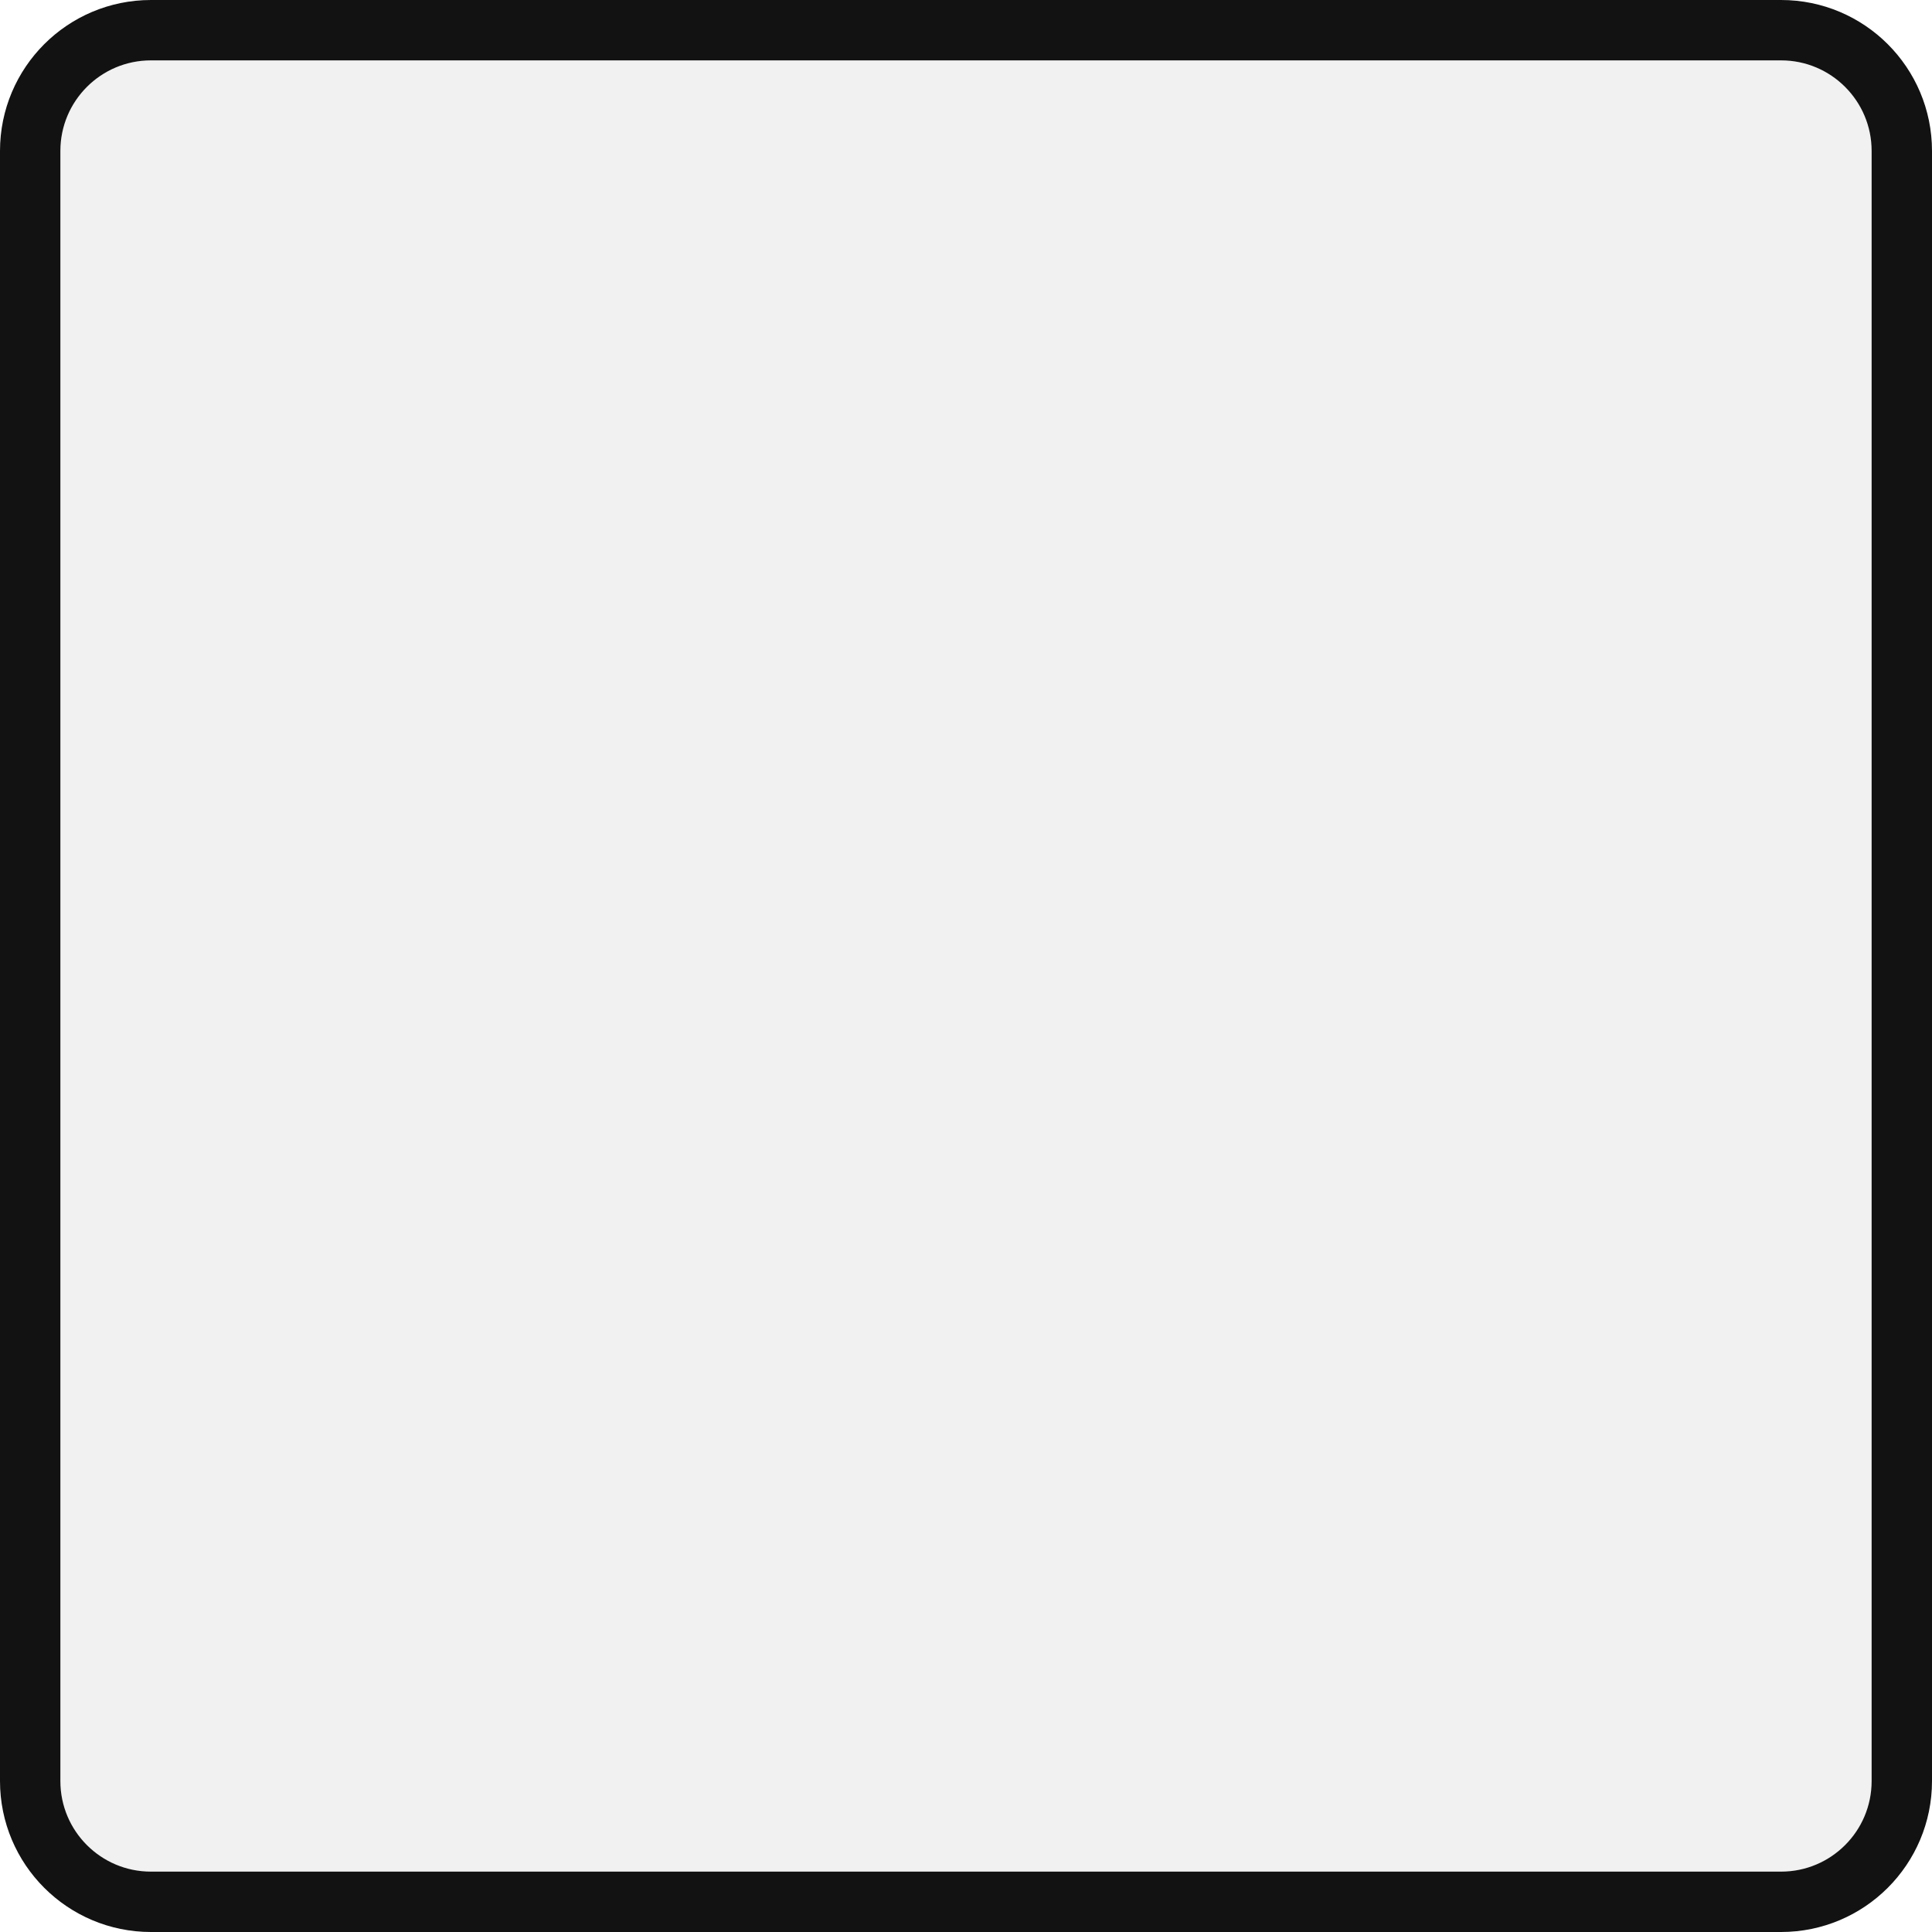
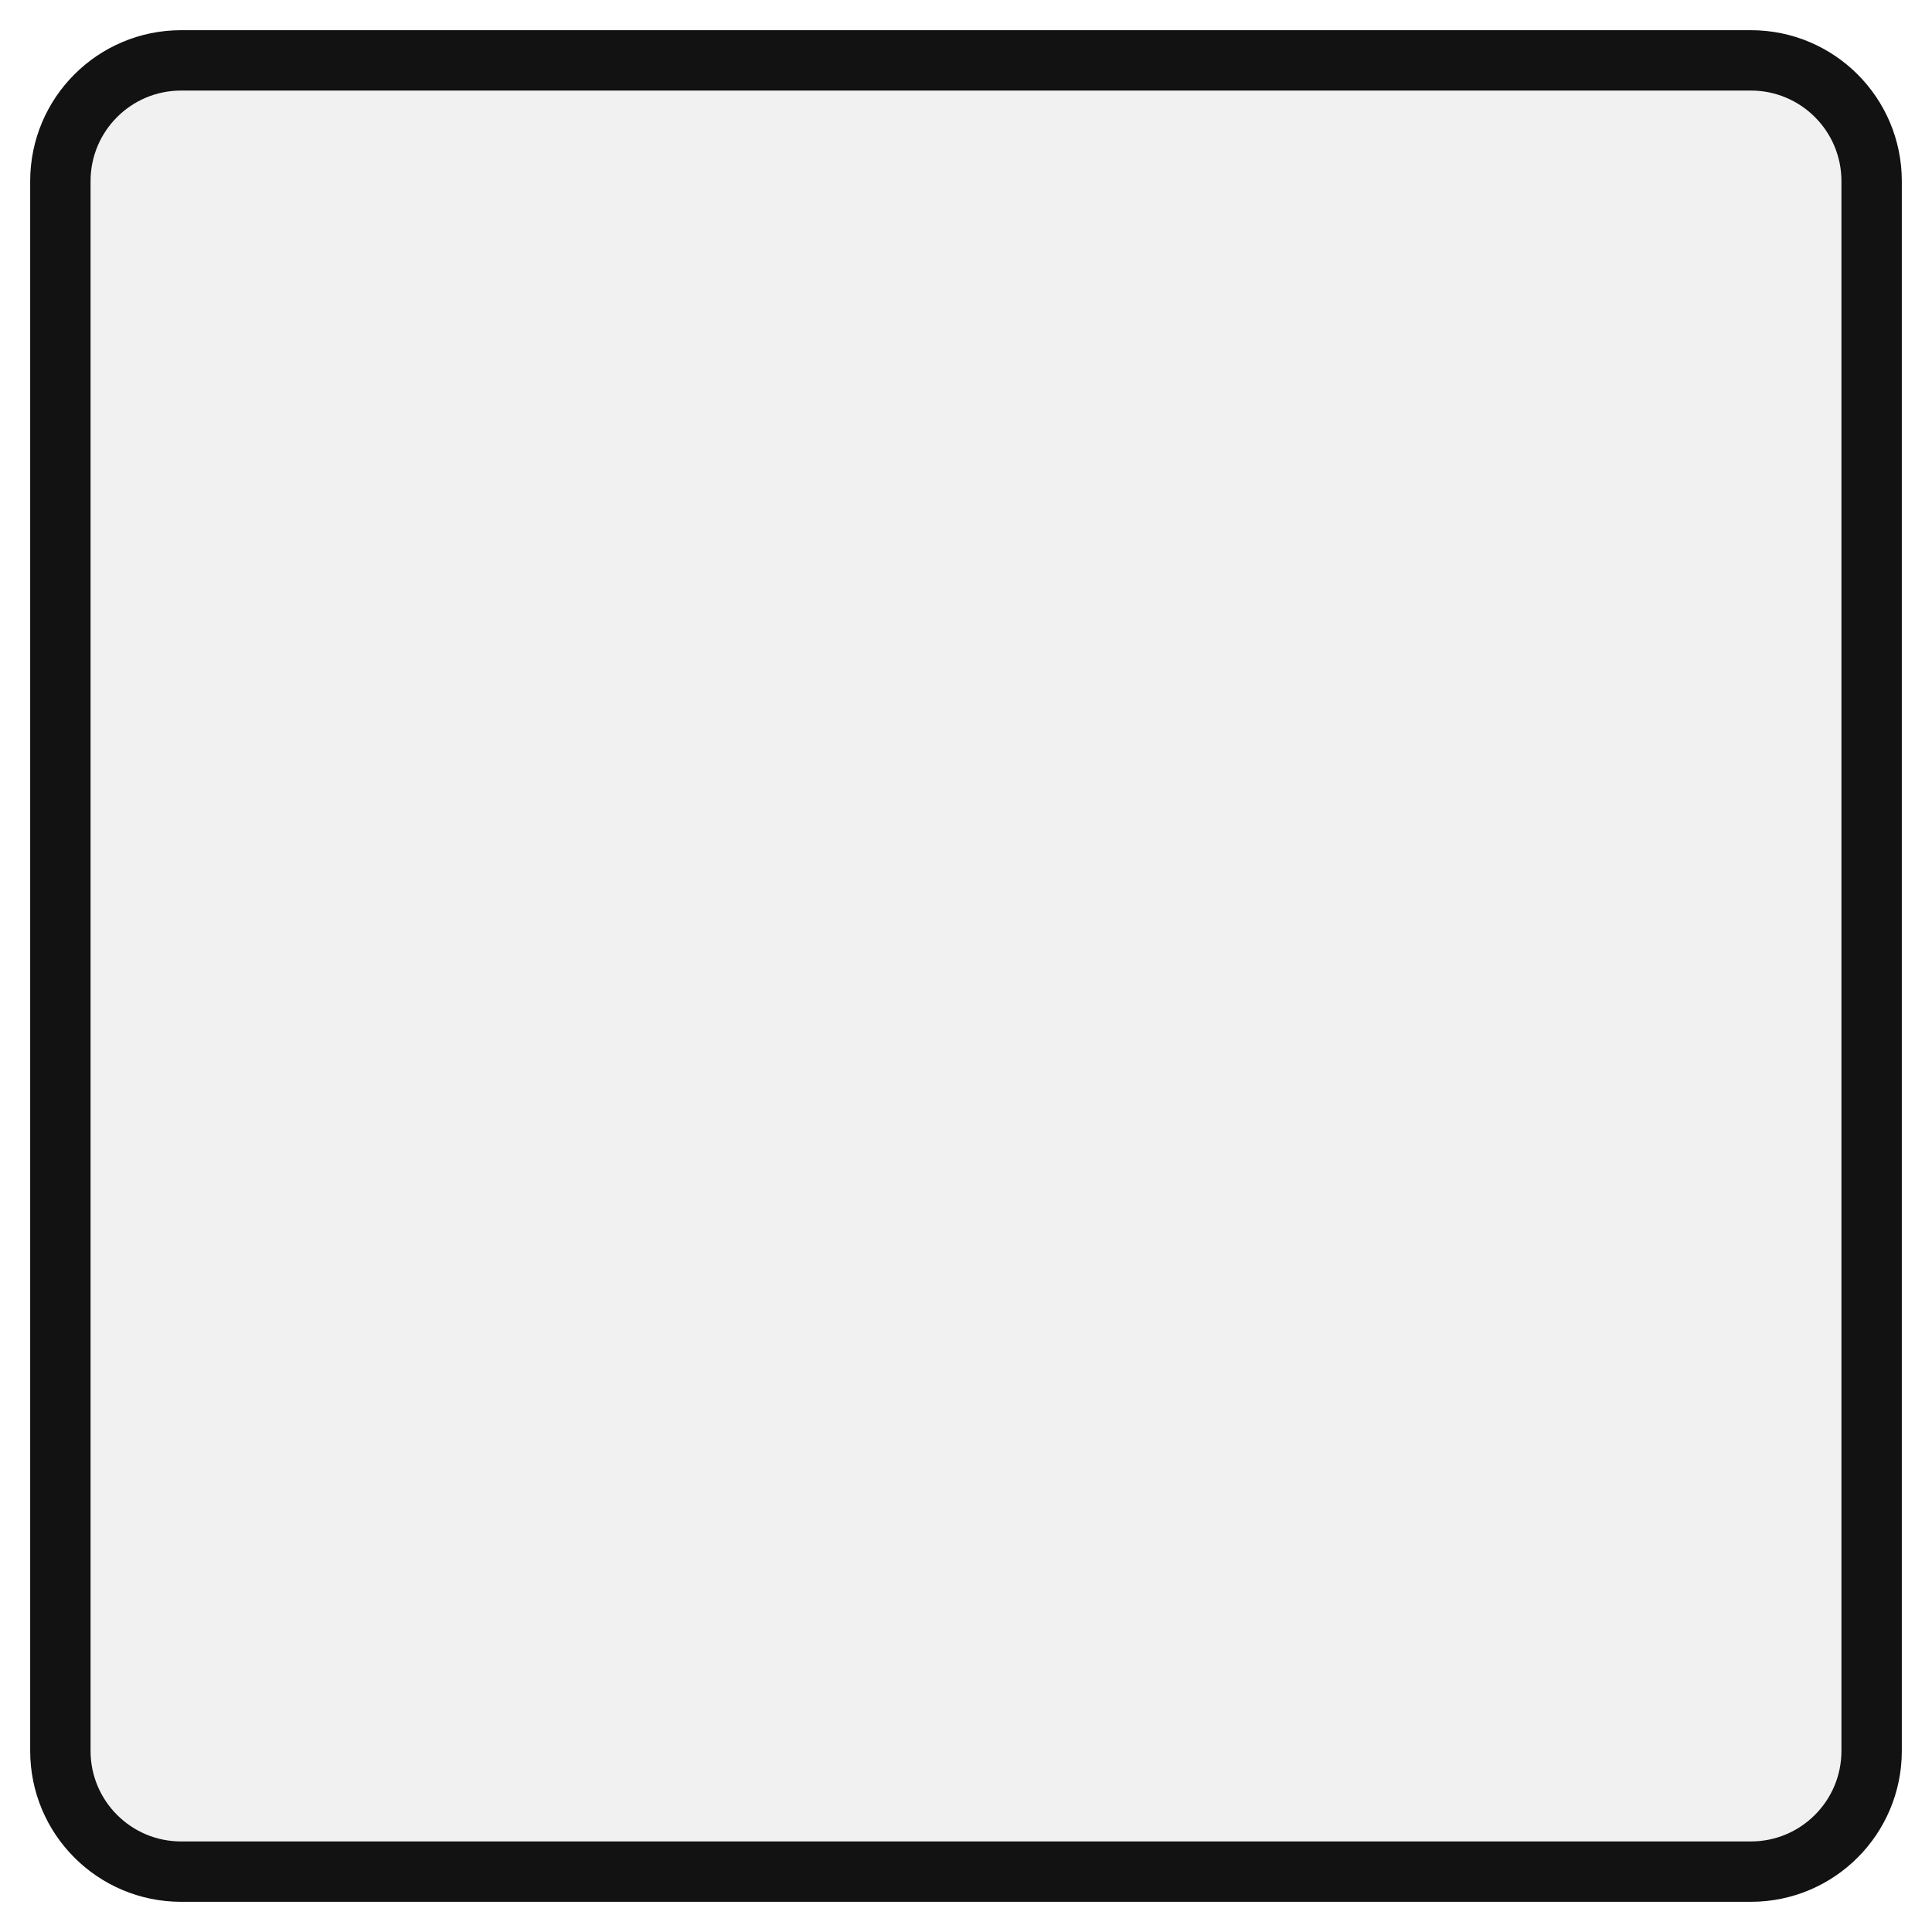
<svg xmlns="http://www.w3.org/2000/svg" version="1.1" width="64" height="64" viewBox="0 0 64 64">
-   <rect x="1" y="1" width="62" height="62" fill="#f1f1f1" rx="4" stroke="#121212" stroke-width="2" />
+   <rect x="2" y="2" width="60" height="60" fill="#f1f1f1" rx="4" stroke="#121212" stroke-width="2" />
</svg>
